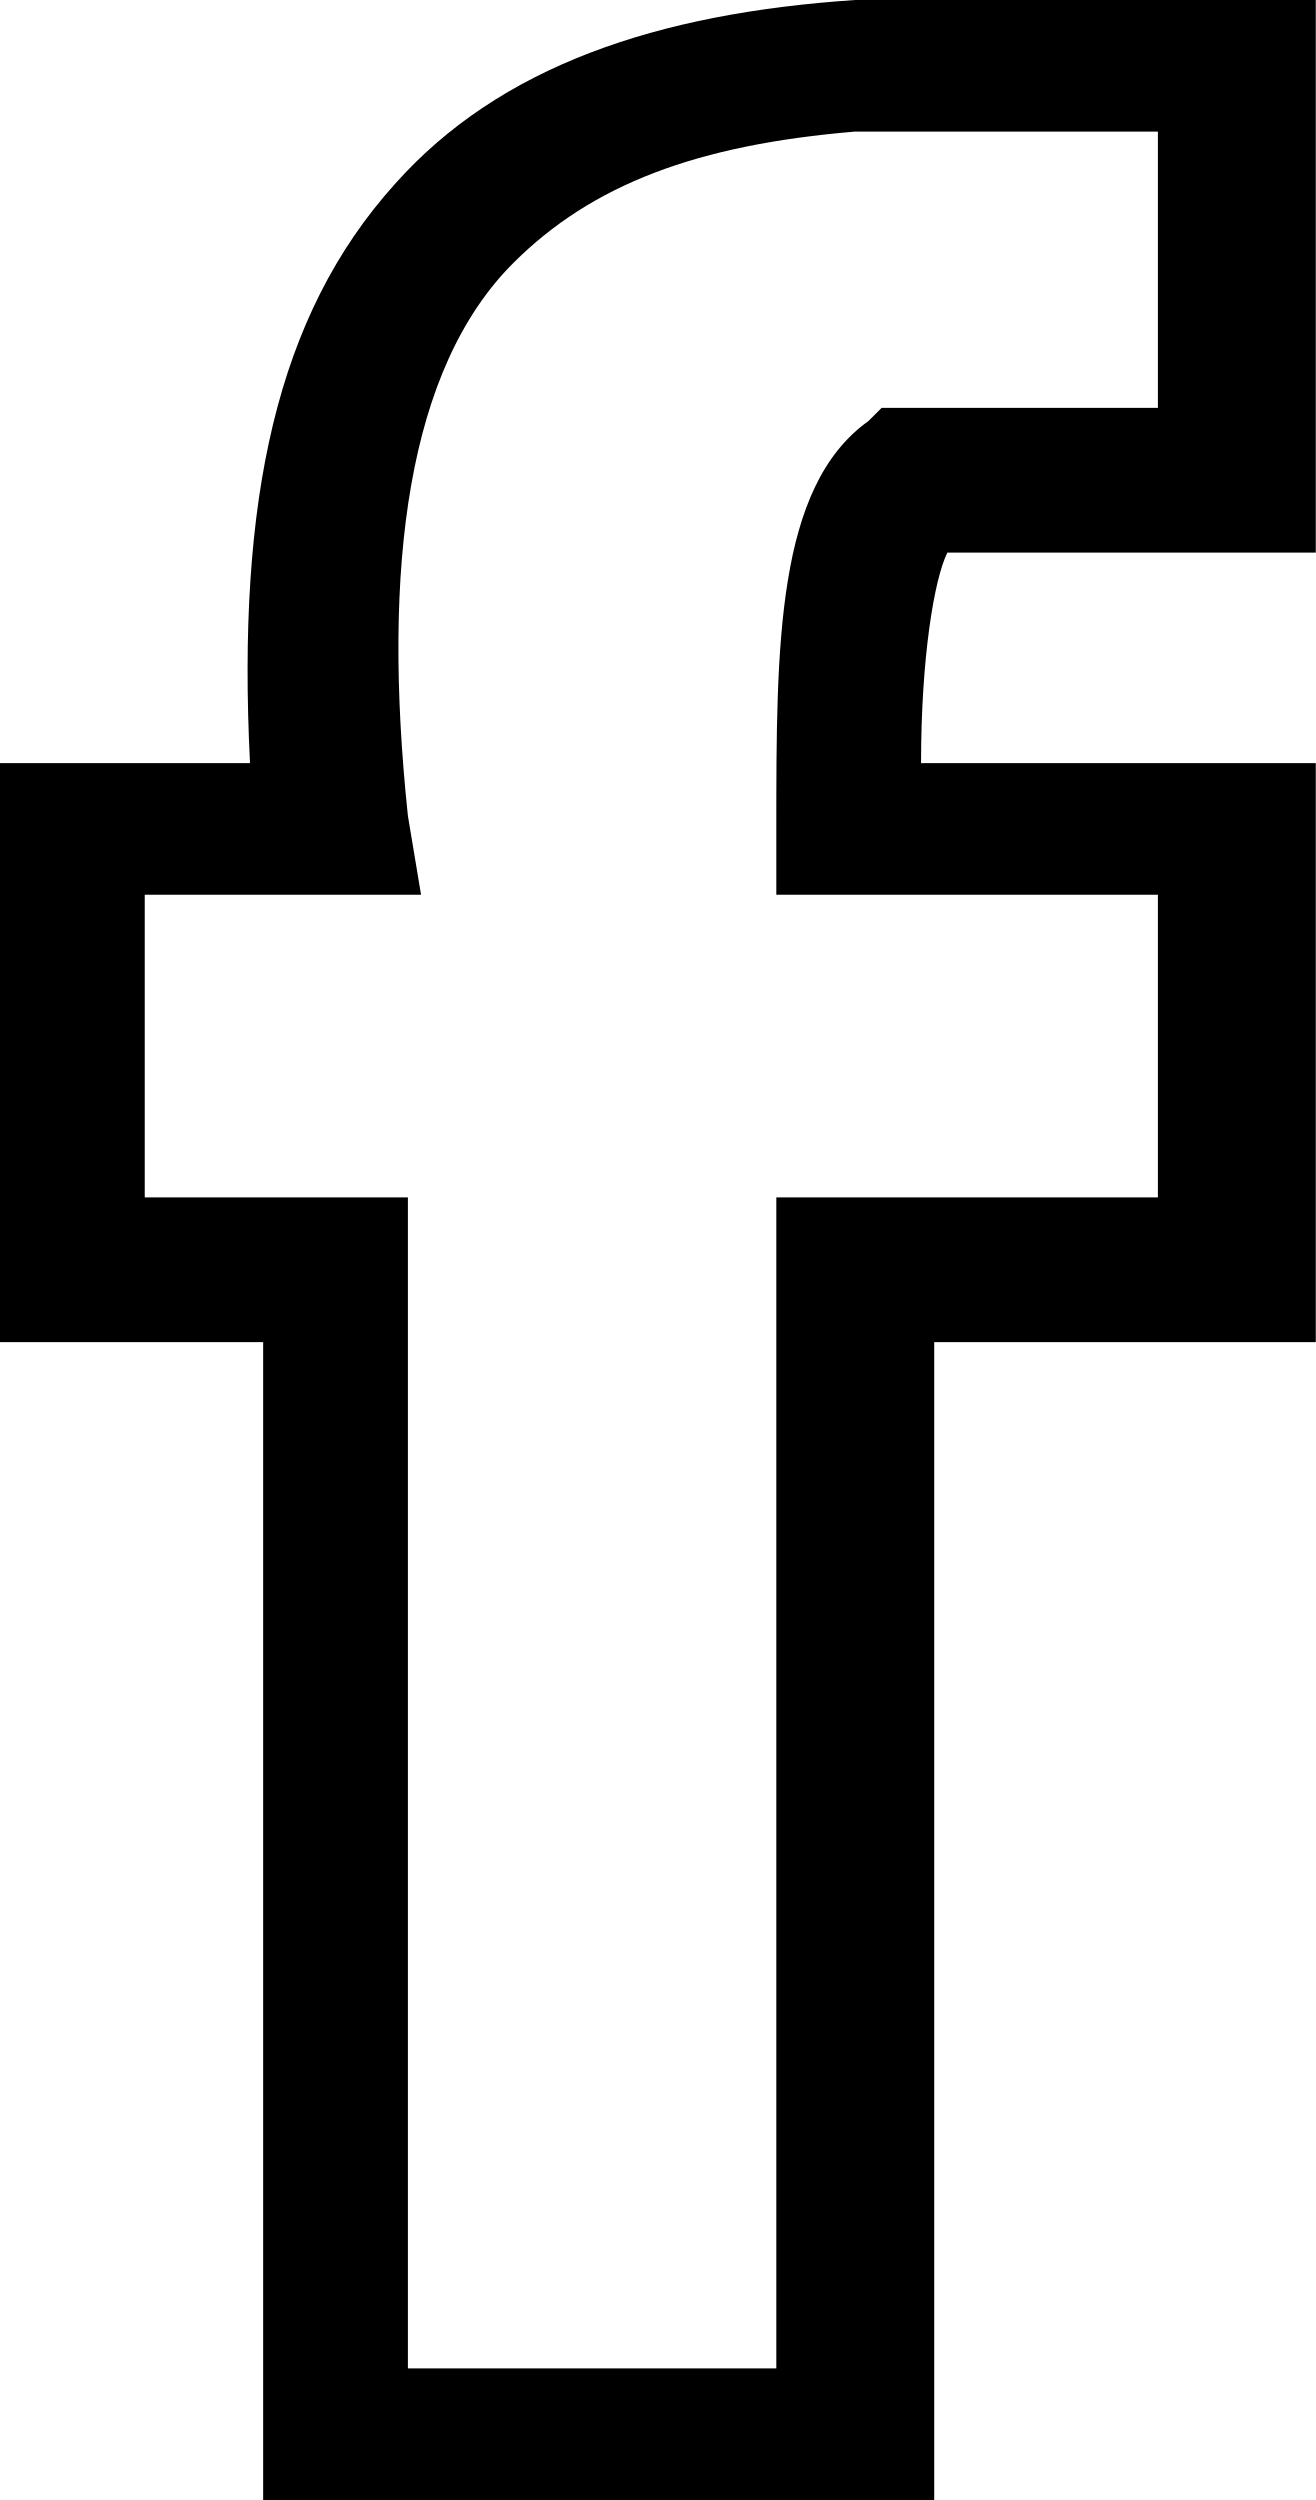
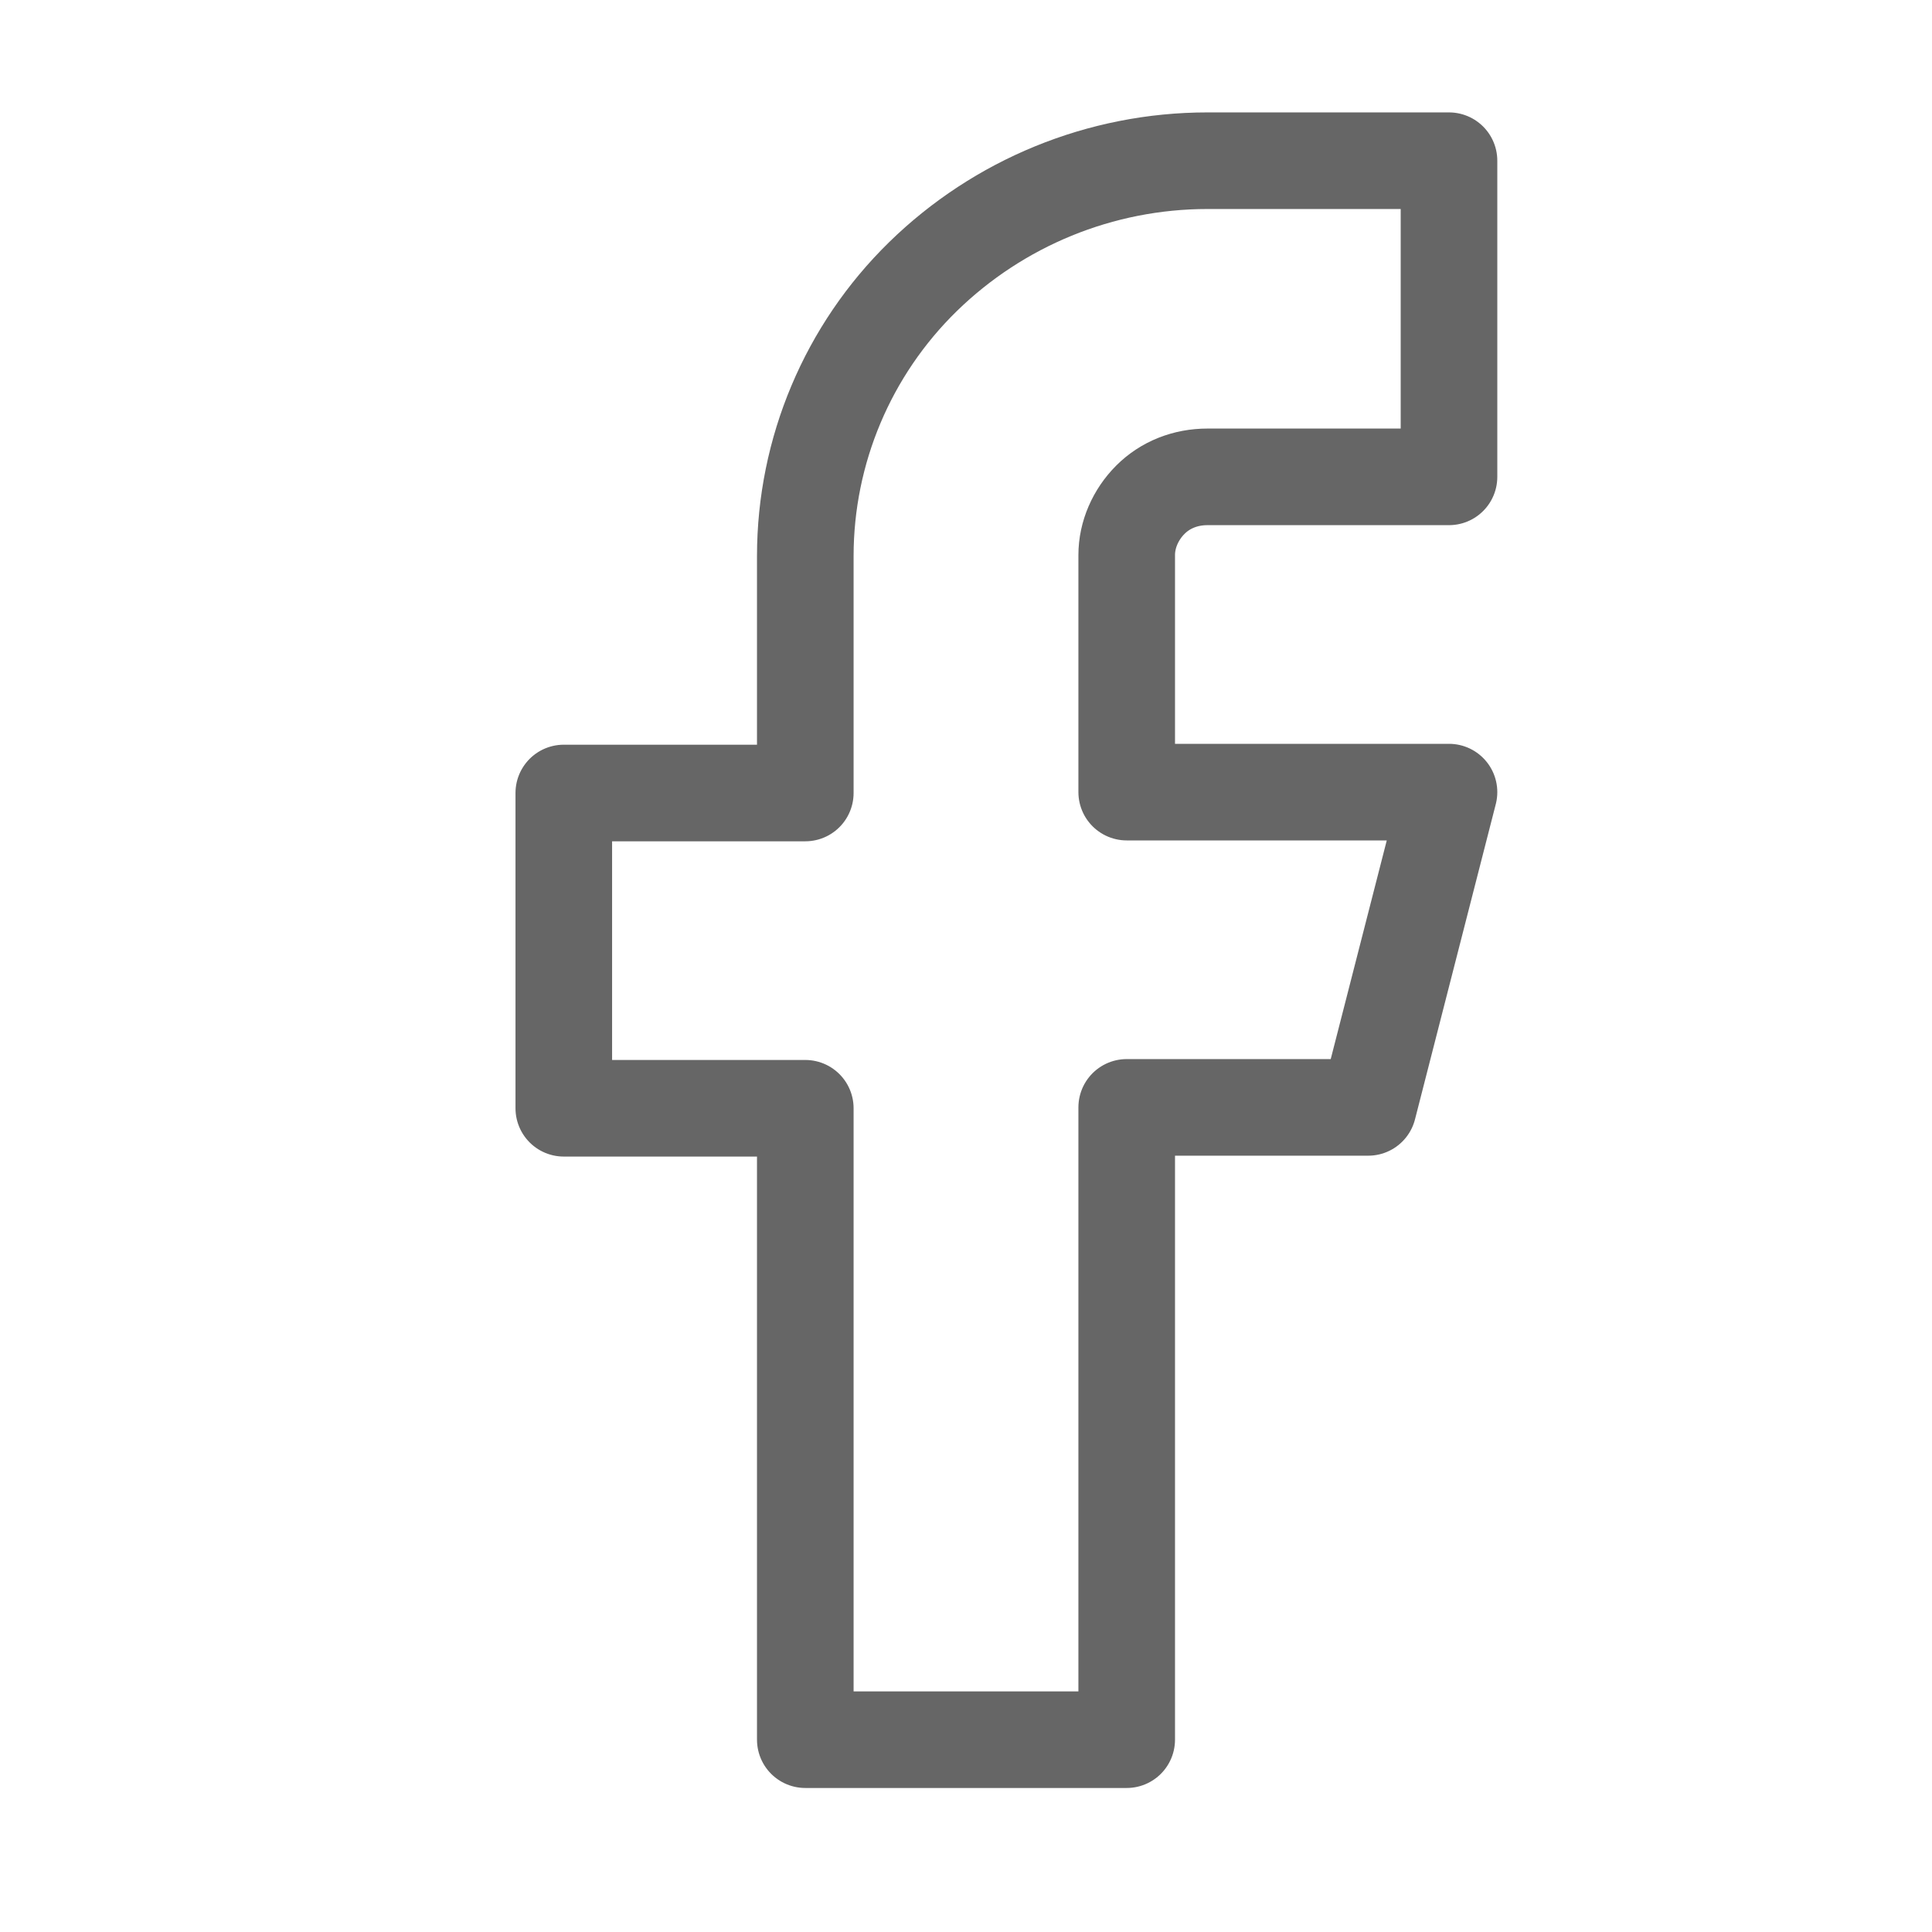
- <svg xmlns="http://www.w3.org/2000/svg" xml:space="preserve" style="enable-background:new 0 0 10 19" viewBox="0 0 10 19">
-   <path d="M7.1 19H2v-8.8H0V5.8h1.9c-.1-2 .2-3.4 1.1-4.4C3.8.5 5 .1 6.5 0H10v4.2H7.2c-.1.2-.2.8-.2 1.6h3v4.4H7.1V19zm-4-1h2.8V9.1h2.9V6.8H5.9v-.5c0-1.4 0-2.6.7-3.1l.1-.1h2.1V1H6.5c-1.2.1-2 .4-2.6 1-.8.8-1 2.3-.8 4.2l.1.6H1.1v2.3h2V18z" />
+ <svg xmlns="http://www.w3.org/2000/svg" width="22" height="22" fill="none">
+   <path stroke="#666" stroke-linecap="round" stroke-linejoin="round" stroke-width="1.1" d="M16.5 1.83h-2.75c-1.22 0-2.38.48-3.24 1.32a4.45 4.45 0 0 0-1.34 3.18v2.7H6.42v3.59h2.75v7.19h3.66v-7.2h2.75l.92-3.59h-3.67v-2.7c0-.23.1-.46.27-.63.17-.17.4-.26.65-.26h2.75v-3.6Z" />
</svg>
